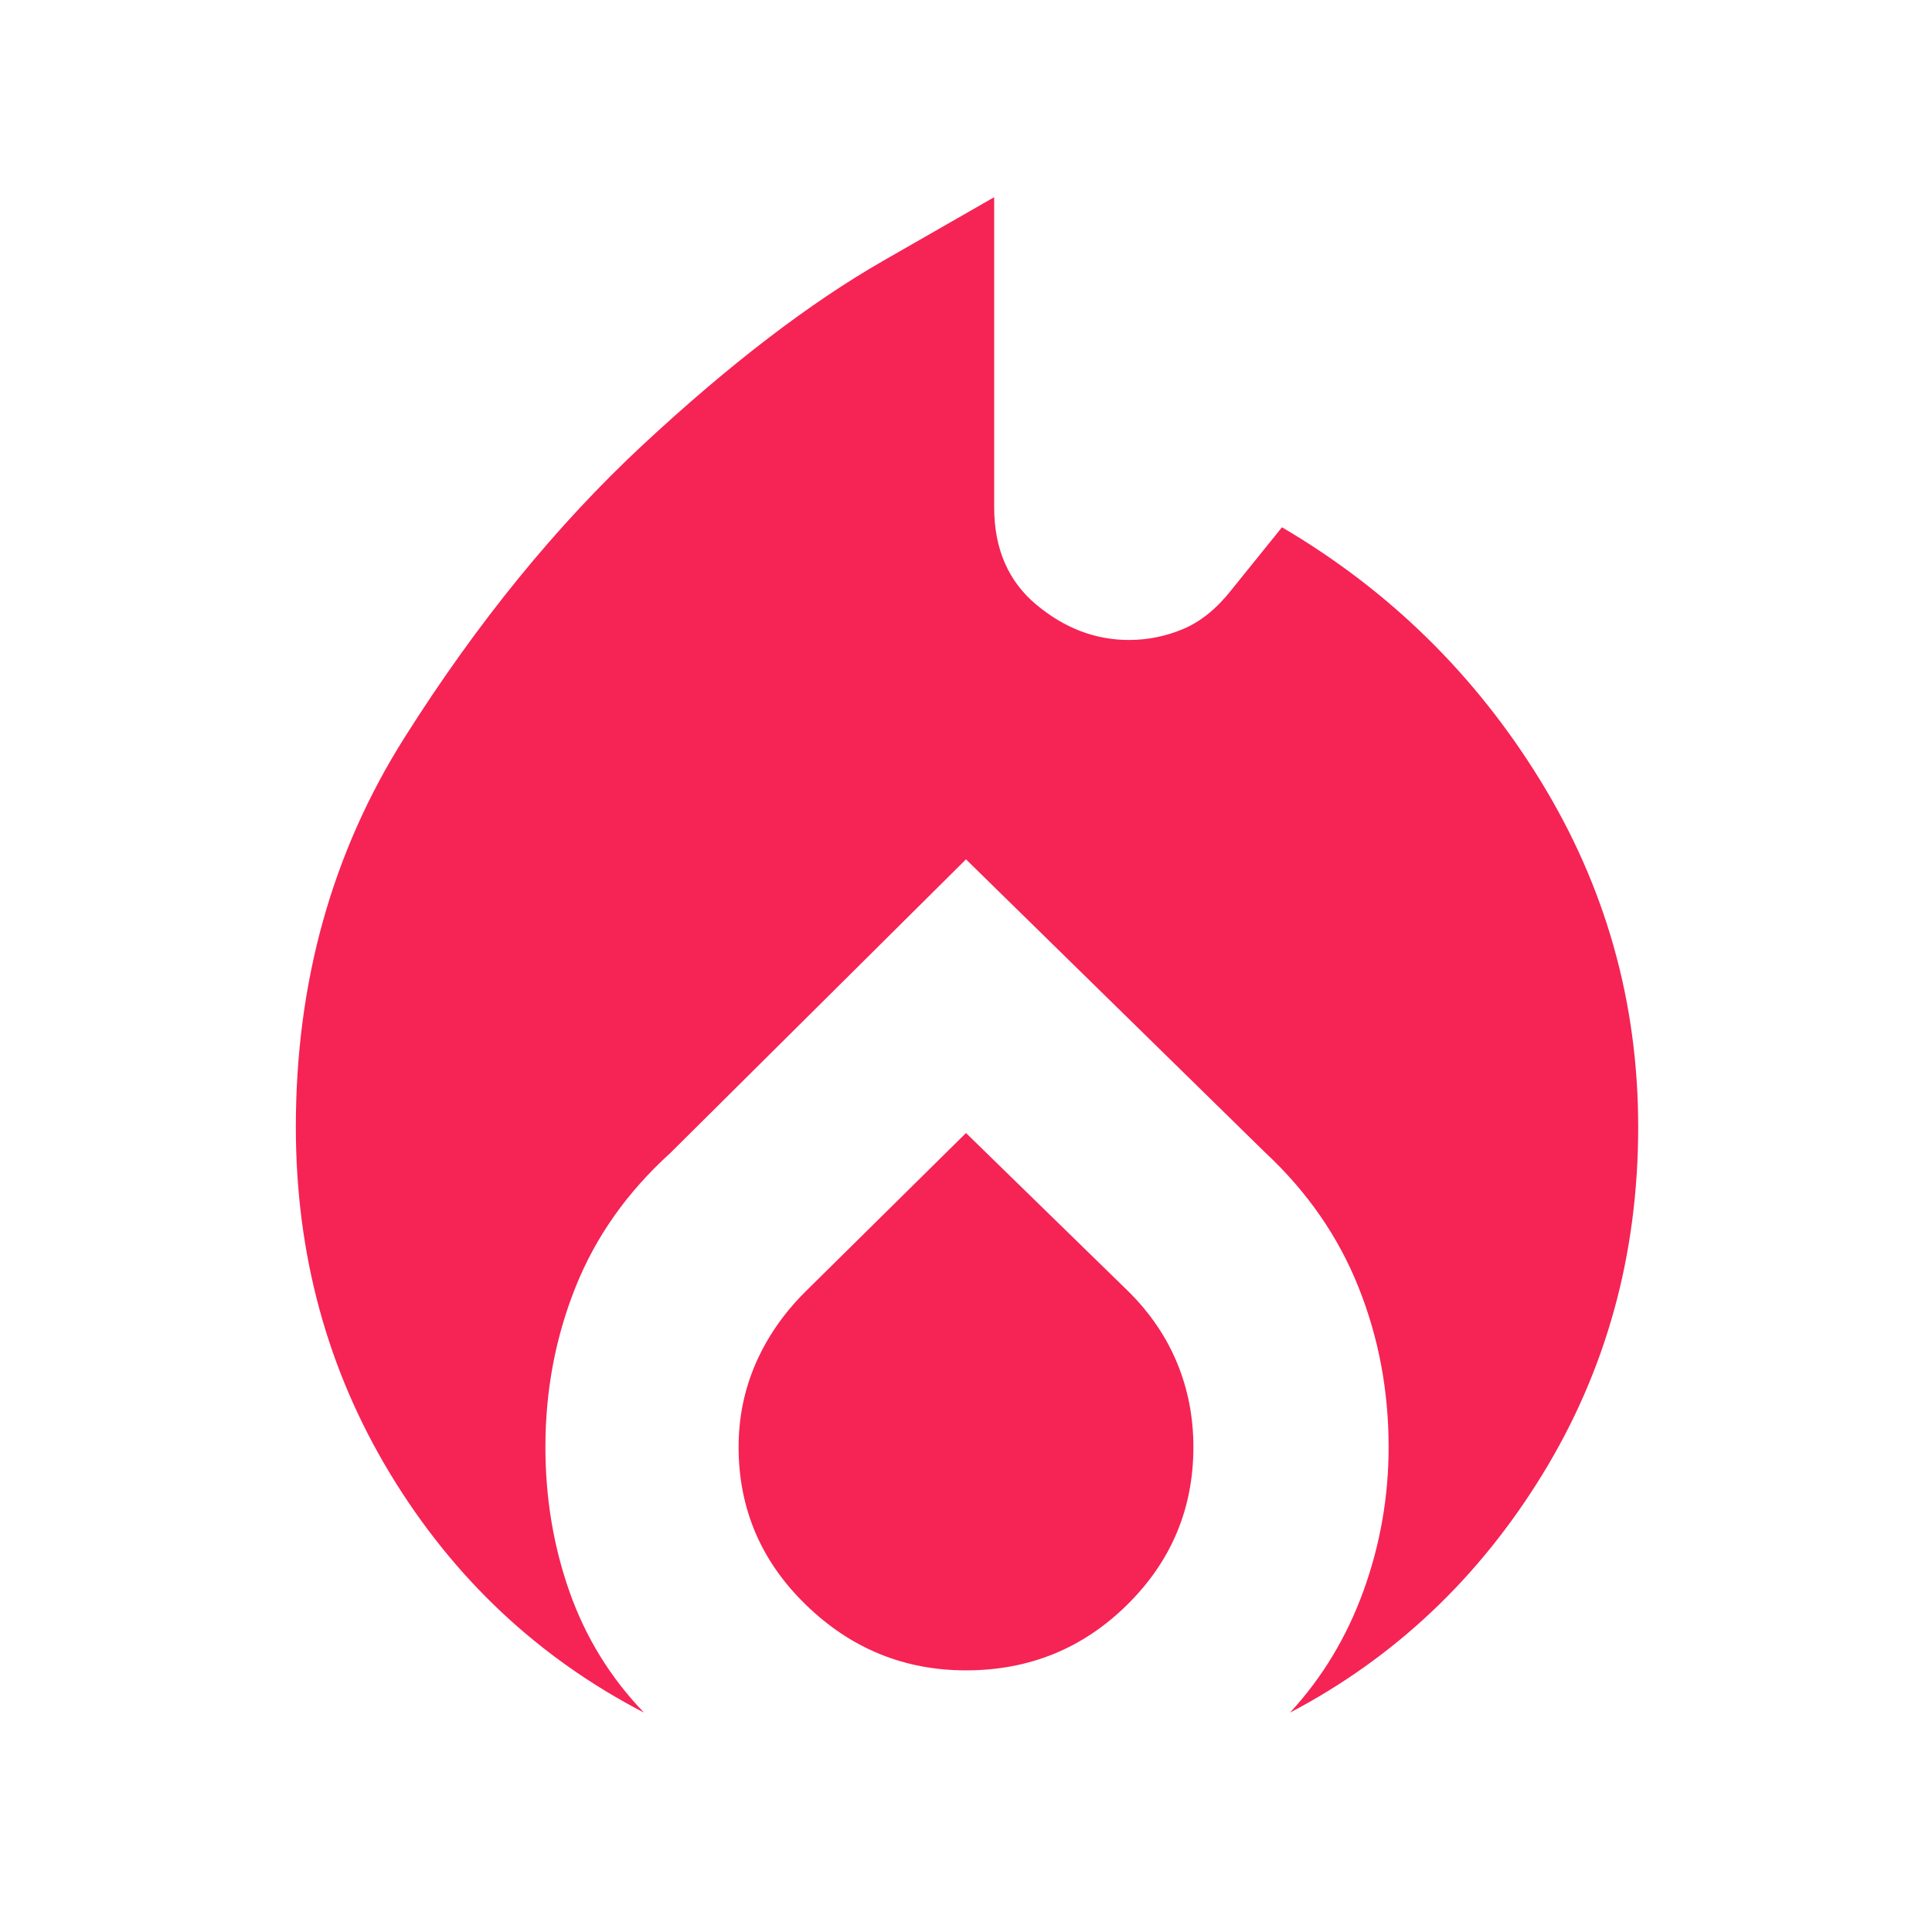
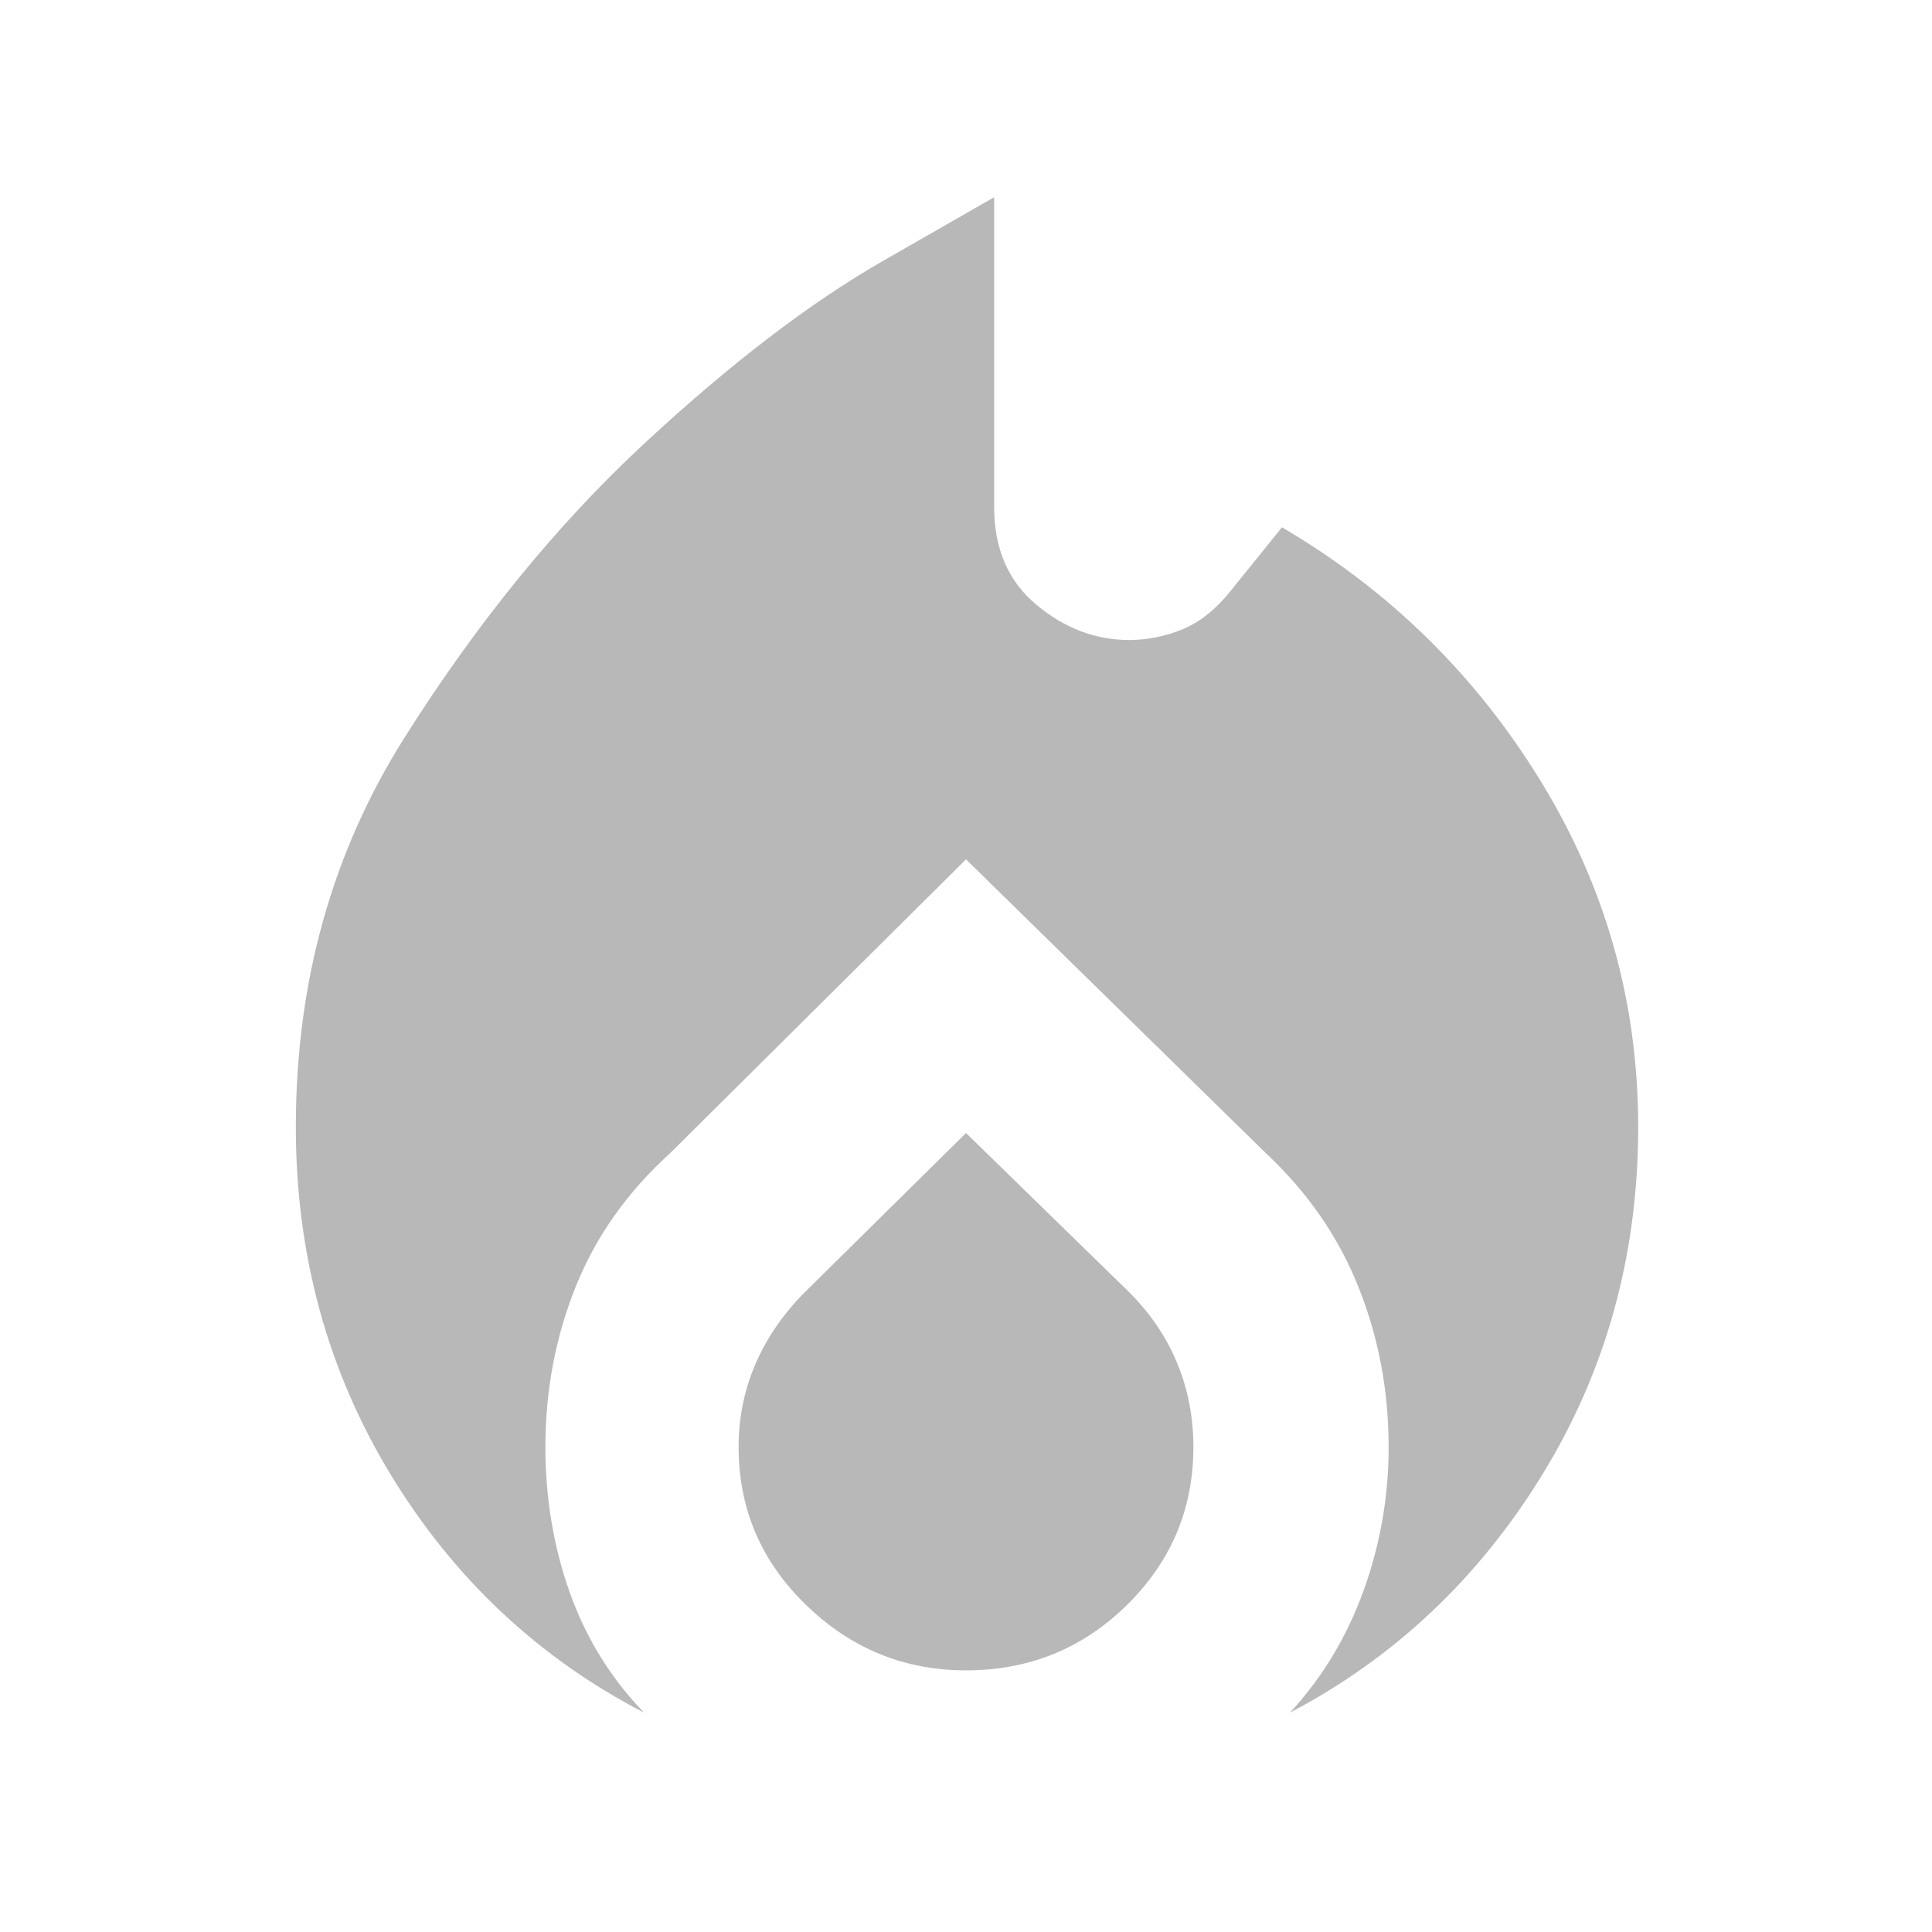
- <svg xmlns="http://www.w3.org/2000/svg" height="40" fill="#F62355" width="40">
+ <svg xmlns="http://www.w3.org/2000/svg" height="40" fill="#B8B8B9" width="40">
  <path d="M6.125 23.333q0 3.959 1.958 7.188 1.959 3.229 5.25 4.937-1.041-1.083-1.541-2.5-.5-1.416-.5-3 0-1.75.625-3.312.625-1.563 1.958-2.771L20 17.792l6.208 6.083q1.292 1.208 1.917 2.771.625 1.562.625 3.312 0 1.542-.521 2.98-.521 1.437-1.521 2.52 3.25-1.708 5.23-4.937 1.979-3.229 1.979-7.188 0-3.875-2.021-7.166-2.021-3.292-5.354-5.25L25.5 12.208q-.458.584-1 .813-.542.229-1.125.229-1.042 0-1.917-.729t-.875-2.021V4.083l-2.291 1.313Q16 6.708 13.312 9.208q-2.687 2.5-4.937 6.063-2.25 3.562-2.25 8.062ZM20 23.458l-3.333 3.292q-.667.667-1.021 1.479-.354.813-.354 1.729 0 1.917 1.396 3.271 1.395 1.354 3.312 1.354 1.958 0 3.333-1.354 1.375-1.354 1.375-3.271 0-.916-.333-1.729-.333-.812-1-1.479Z" />
</svg>
